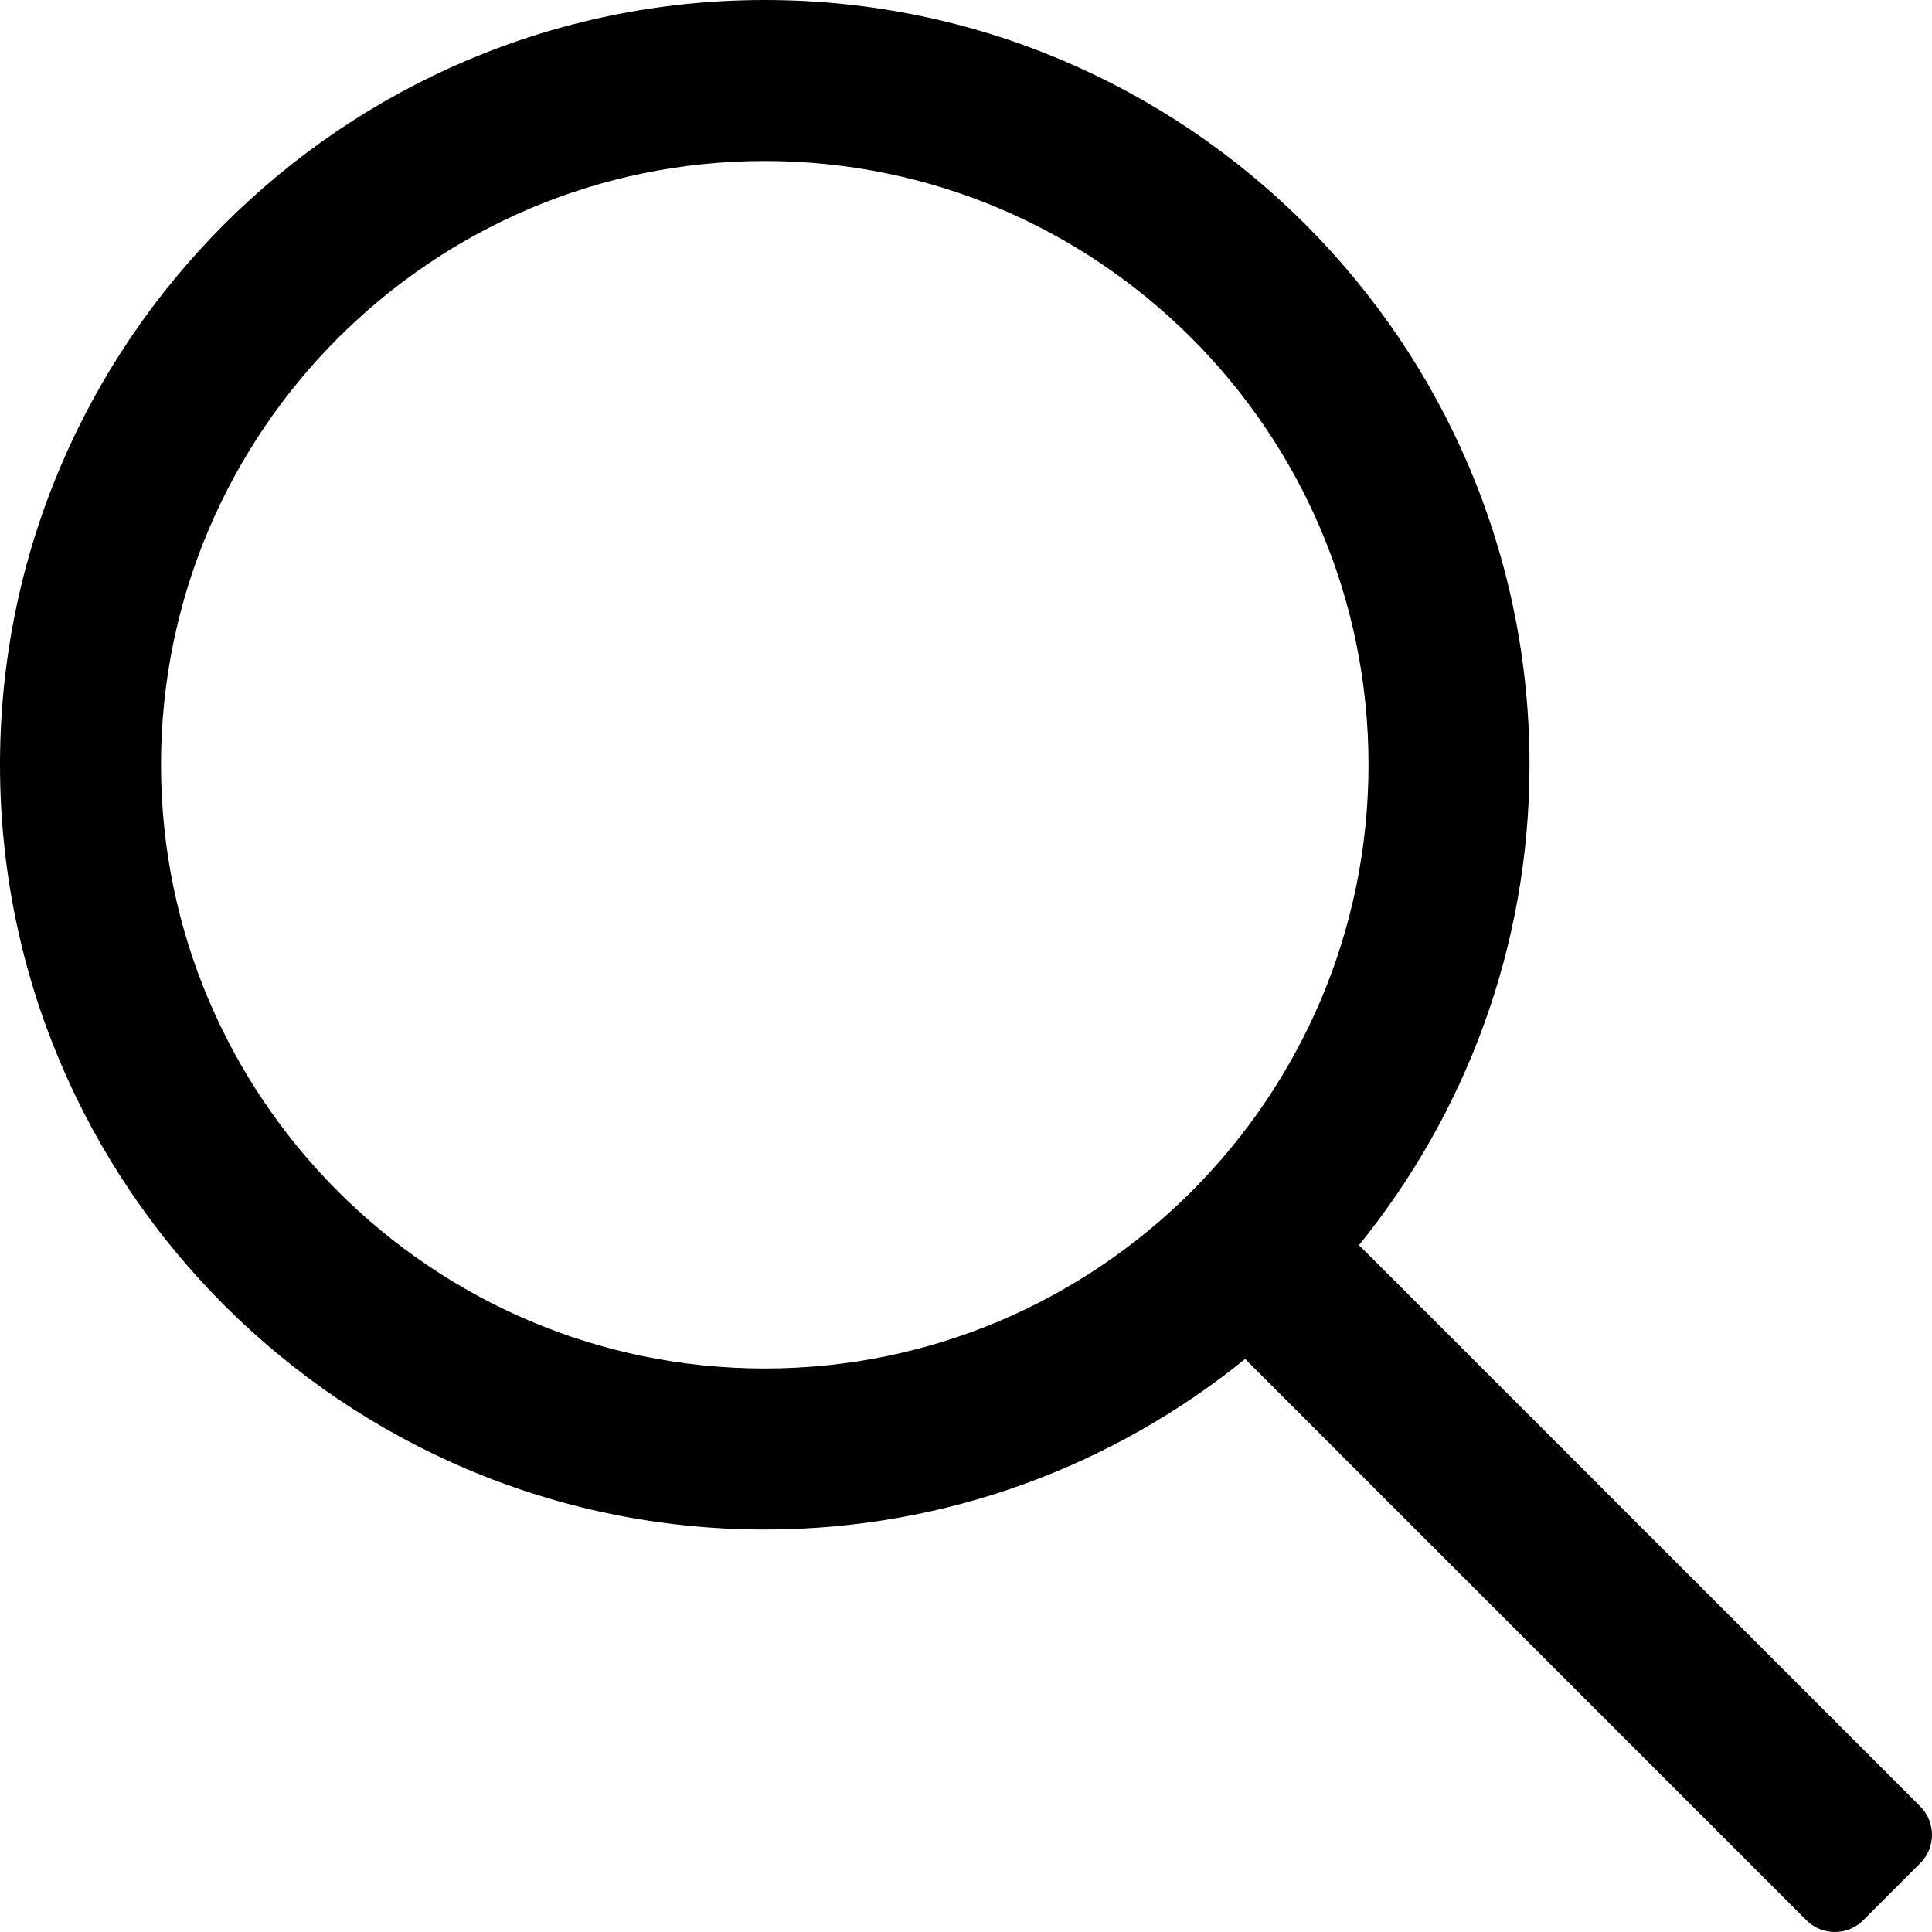
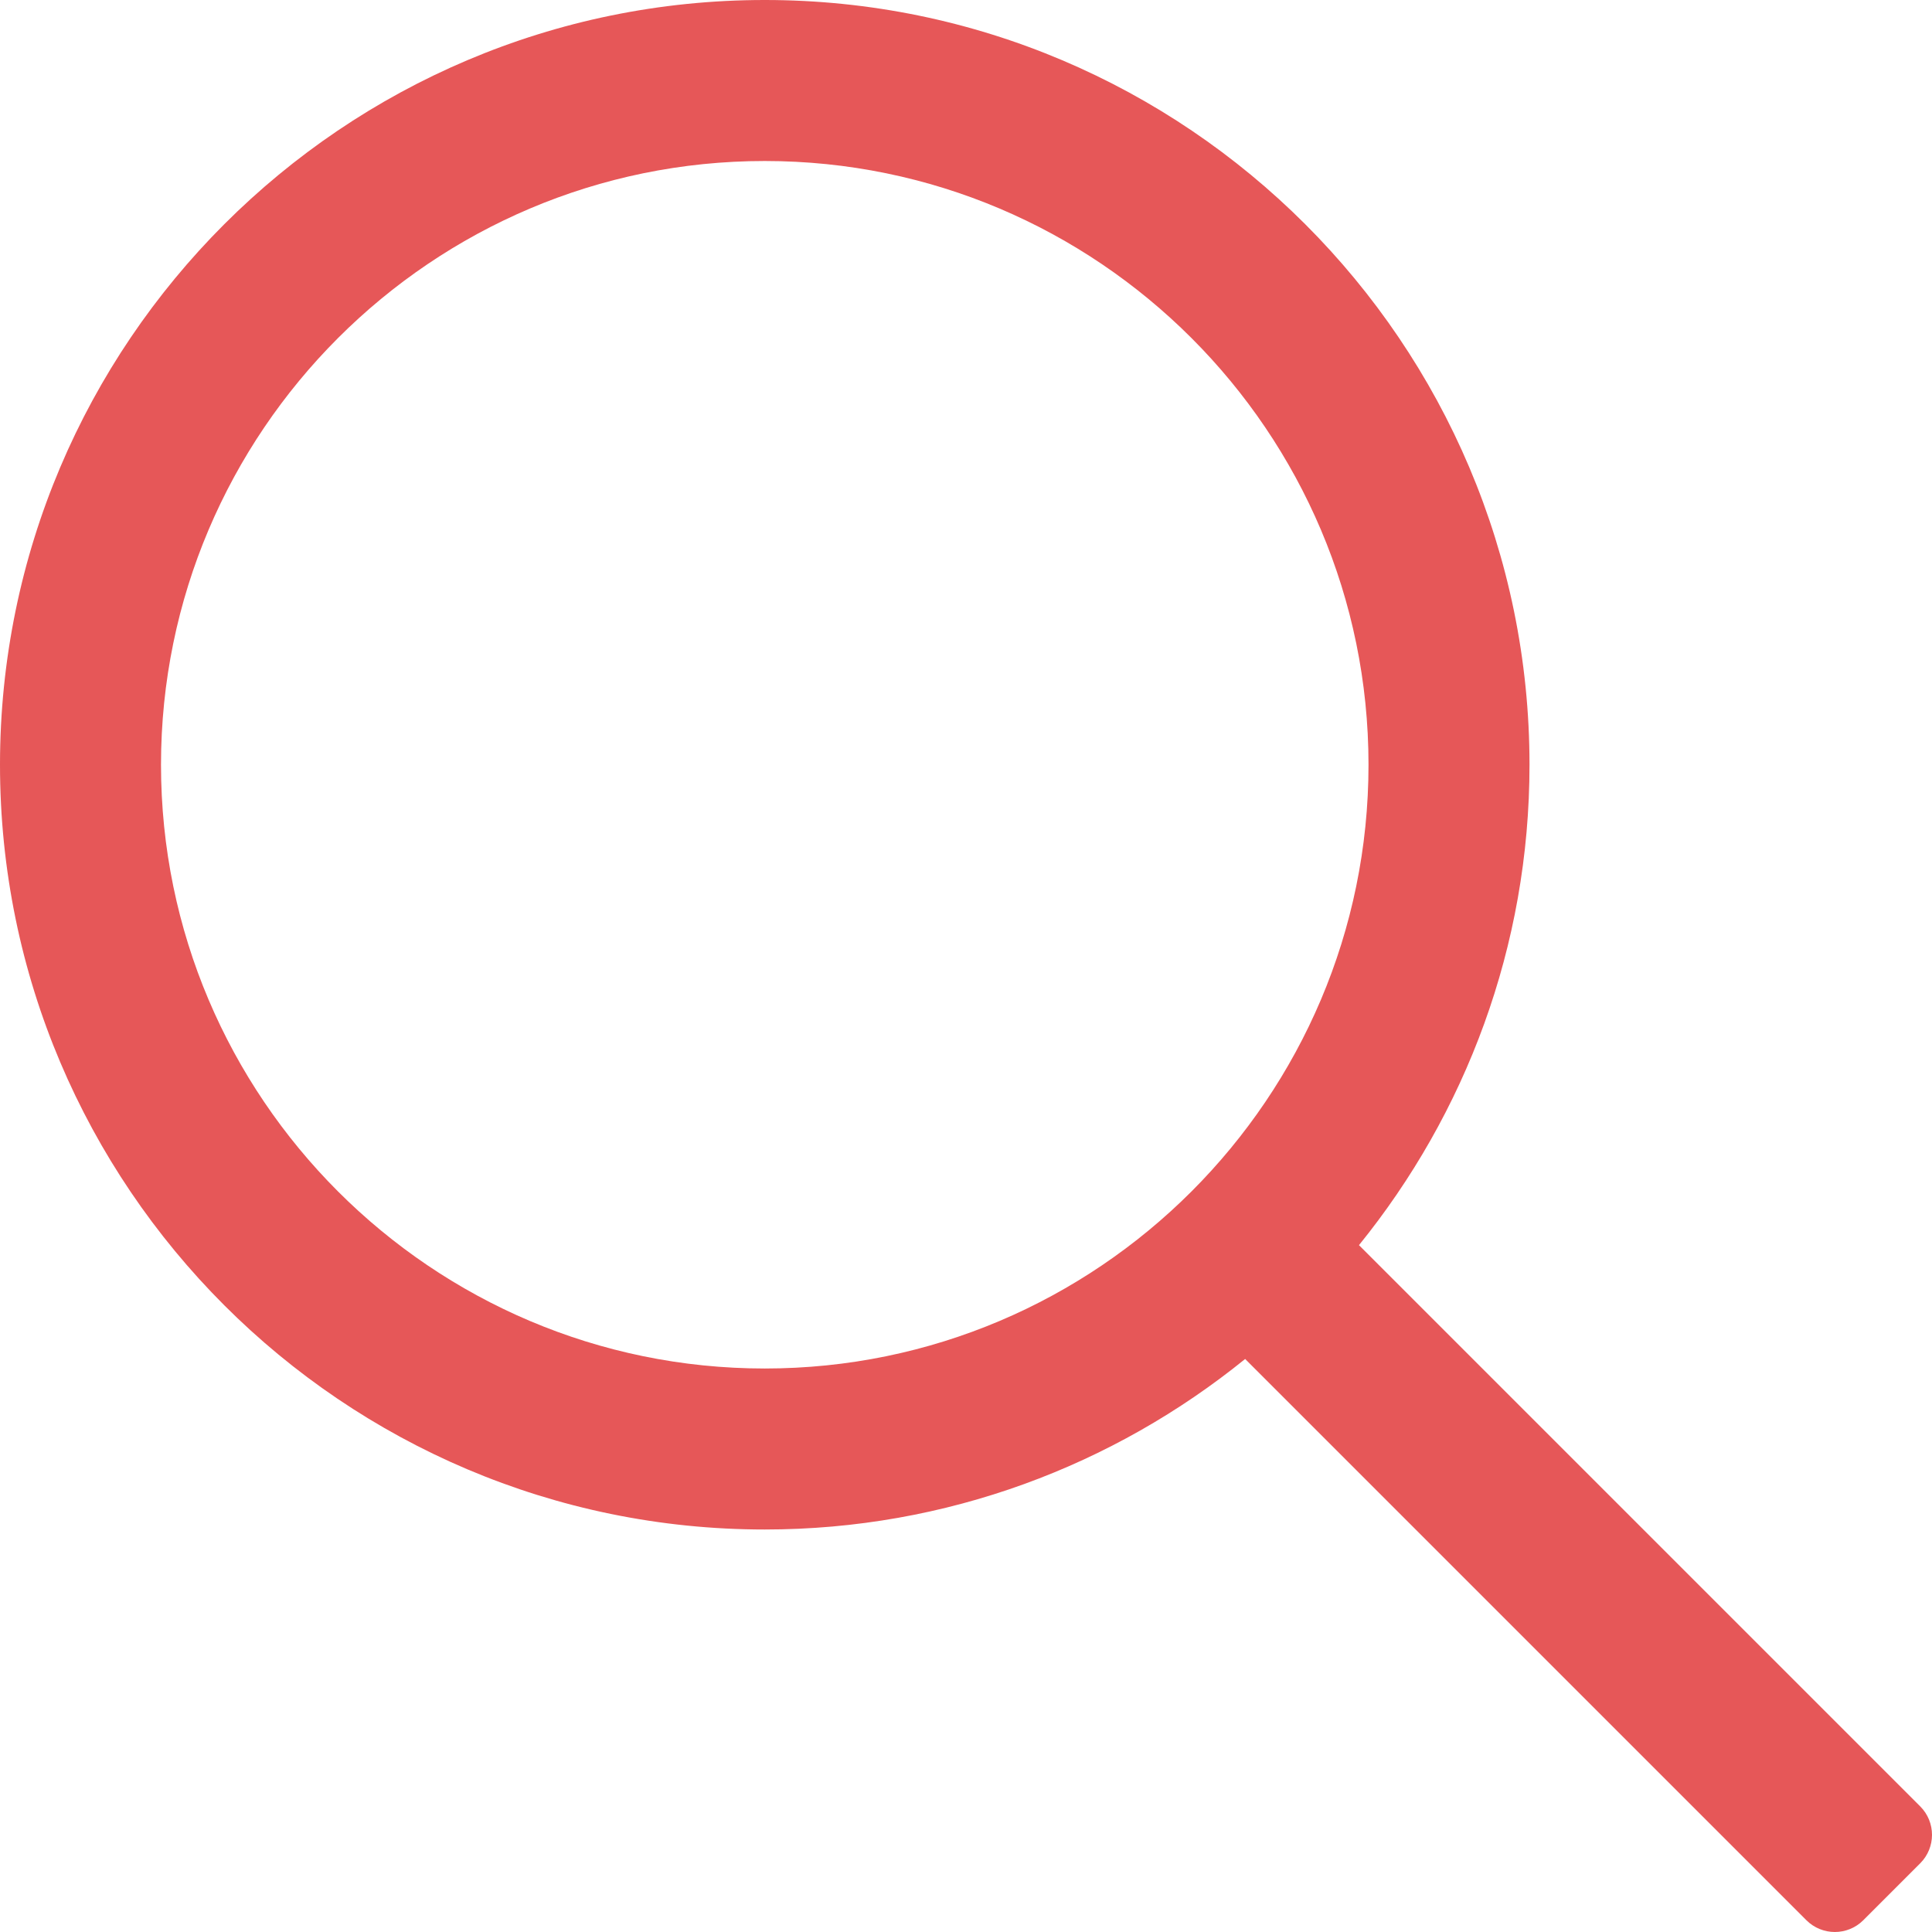
<svg xmlns="http://www.w3.org/2000/svg" version="1.1" id="Capa_1" x="0px" y="0px" viewBox="0 0 511.999 511.999" style="enable-background:new 0 0 511.999 511.999;" xml:space="preserve">
+   <style>
+ 	 g{
+ 		 fill:#e65758;
+ 	 }
+ 	 </style>
  <g>
    <g>
      <path d="M508.874,478.708L360.142,329.976c28.21-34.827,45.191-79.103,45.191-127.309c0-111.75-90.917-202.667-202.667-202.667    S0,90.917,0,202.667s90.917,202.667,202.667,202.667c48.206,0,92.482-16.982,127.309-45.191l148.732,148.732    c4.167,4.165,10.919,4.165,15.086,0l15.081-15.082C513.04,489.627,513.04,482.873,508.874,478.708z M202.667,362.667    c-88.229,0-160-71.771-160-160s71.771-160,160-160s160,71.771,160,160S290.896,362.667,202.667,362.667z" />
    </g>
  </g>
  <g>
</g>
  <g>
</g>
  <g>
</g>
  <g>
</g>
  <g>
</g>
  <g>
</g>
  <g>
</g>
  <g>
</g>
  <g>
</g>
  <g>
</g>
  <g>
</g>
  <g>
</g>
  <g>
</g>
  <g>
</g>
  <g>
</g>
</svg>
